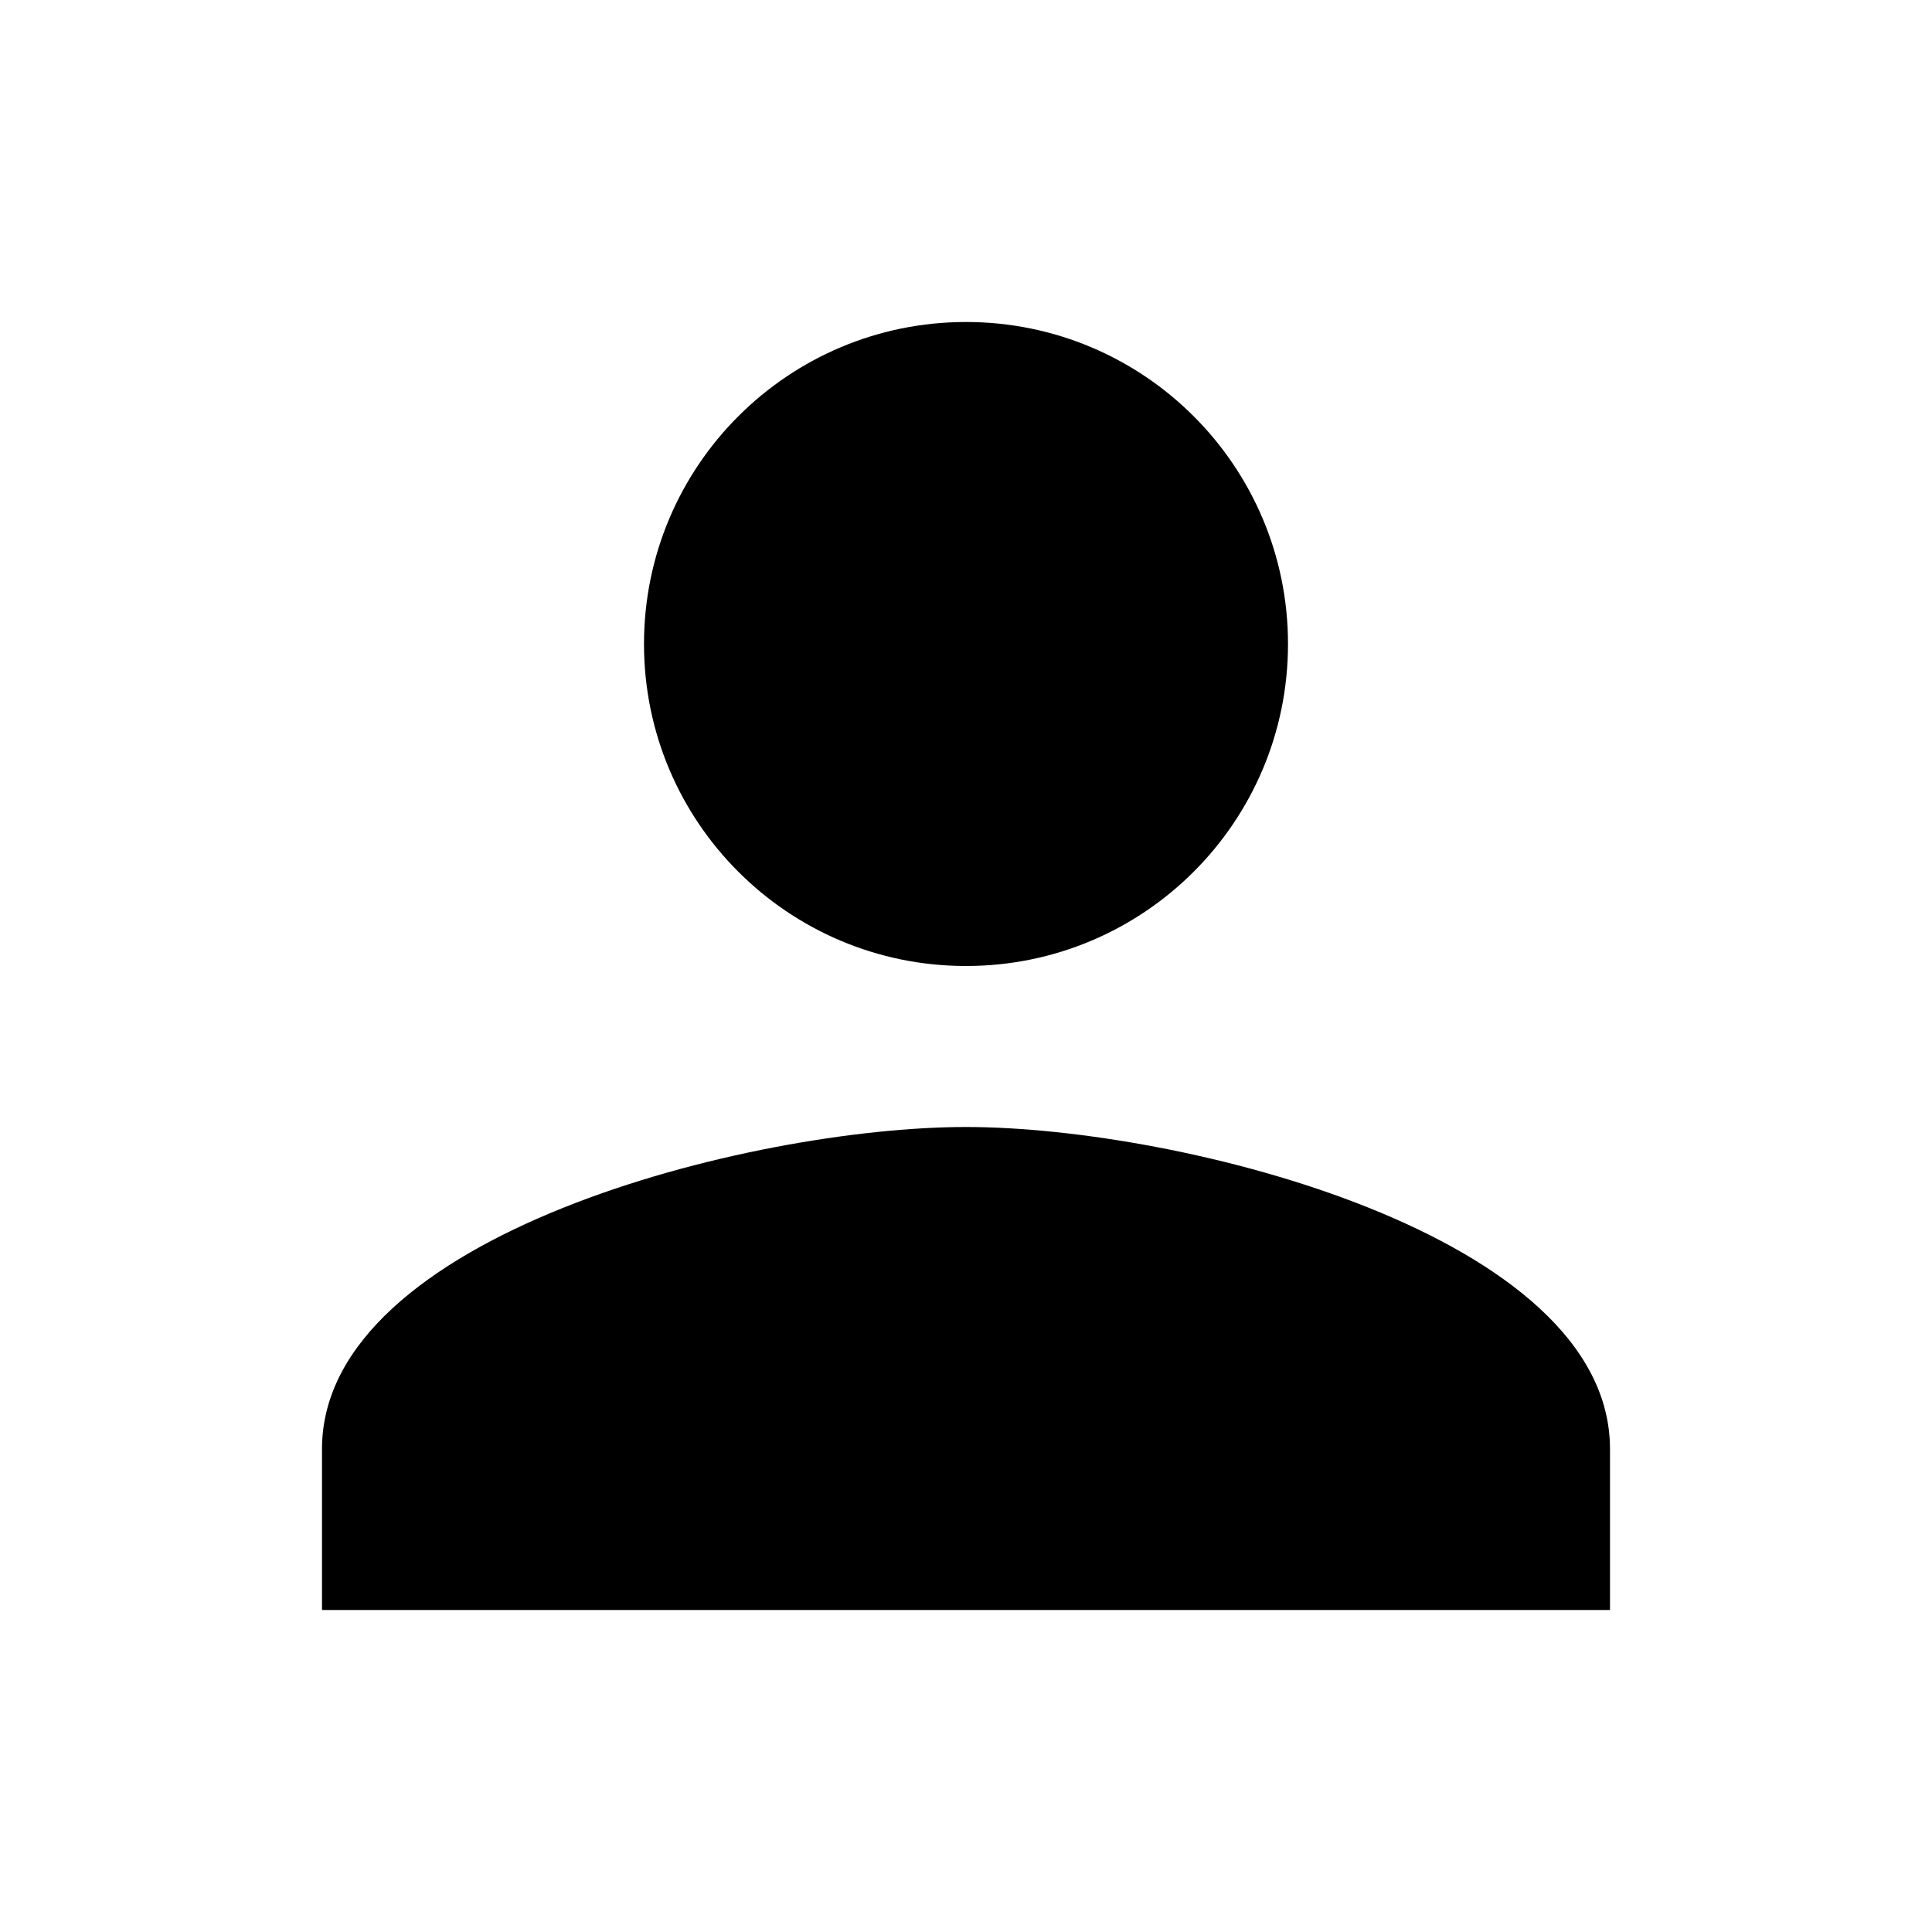
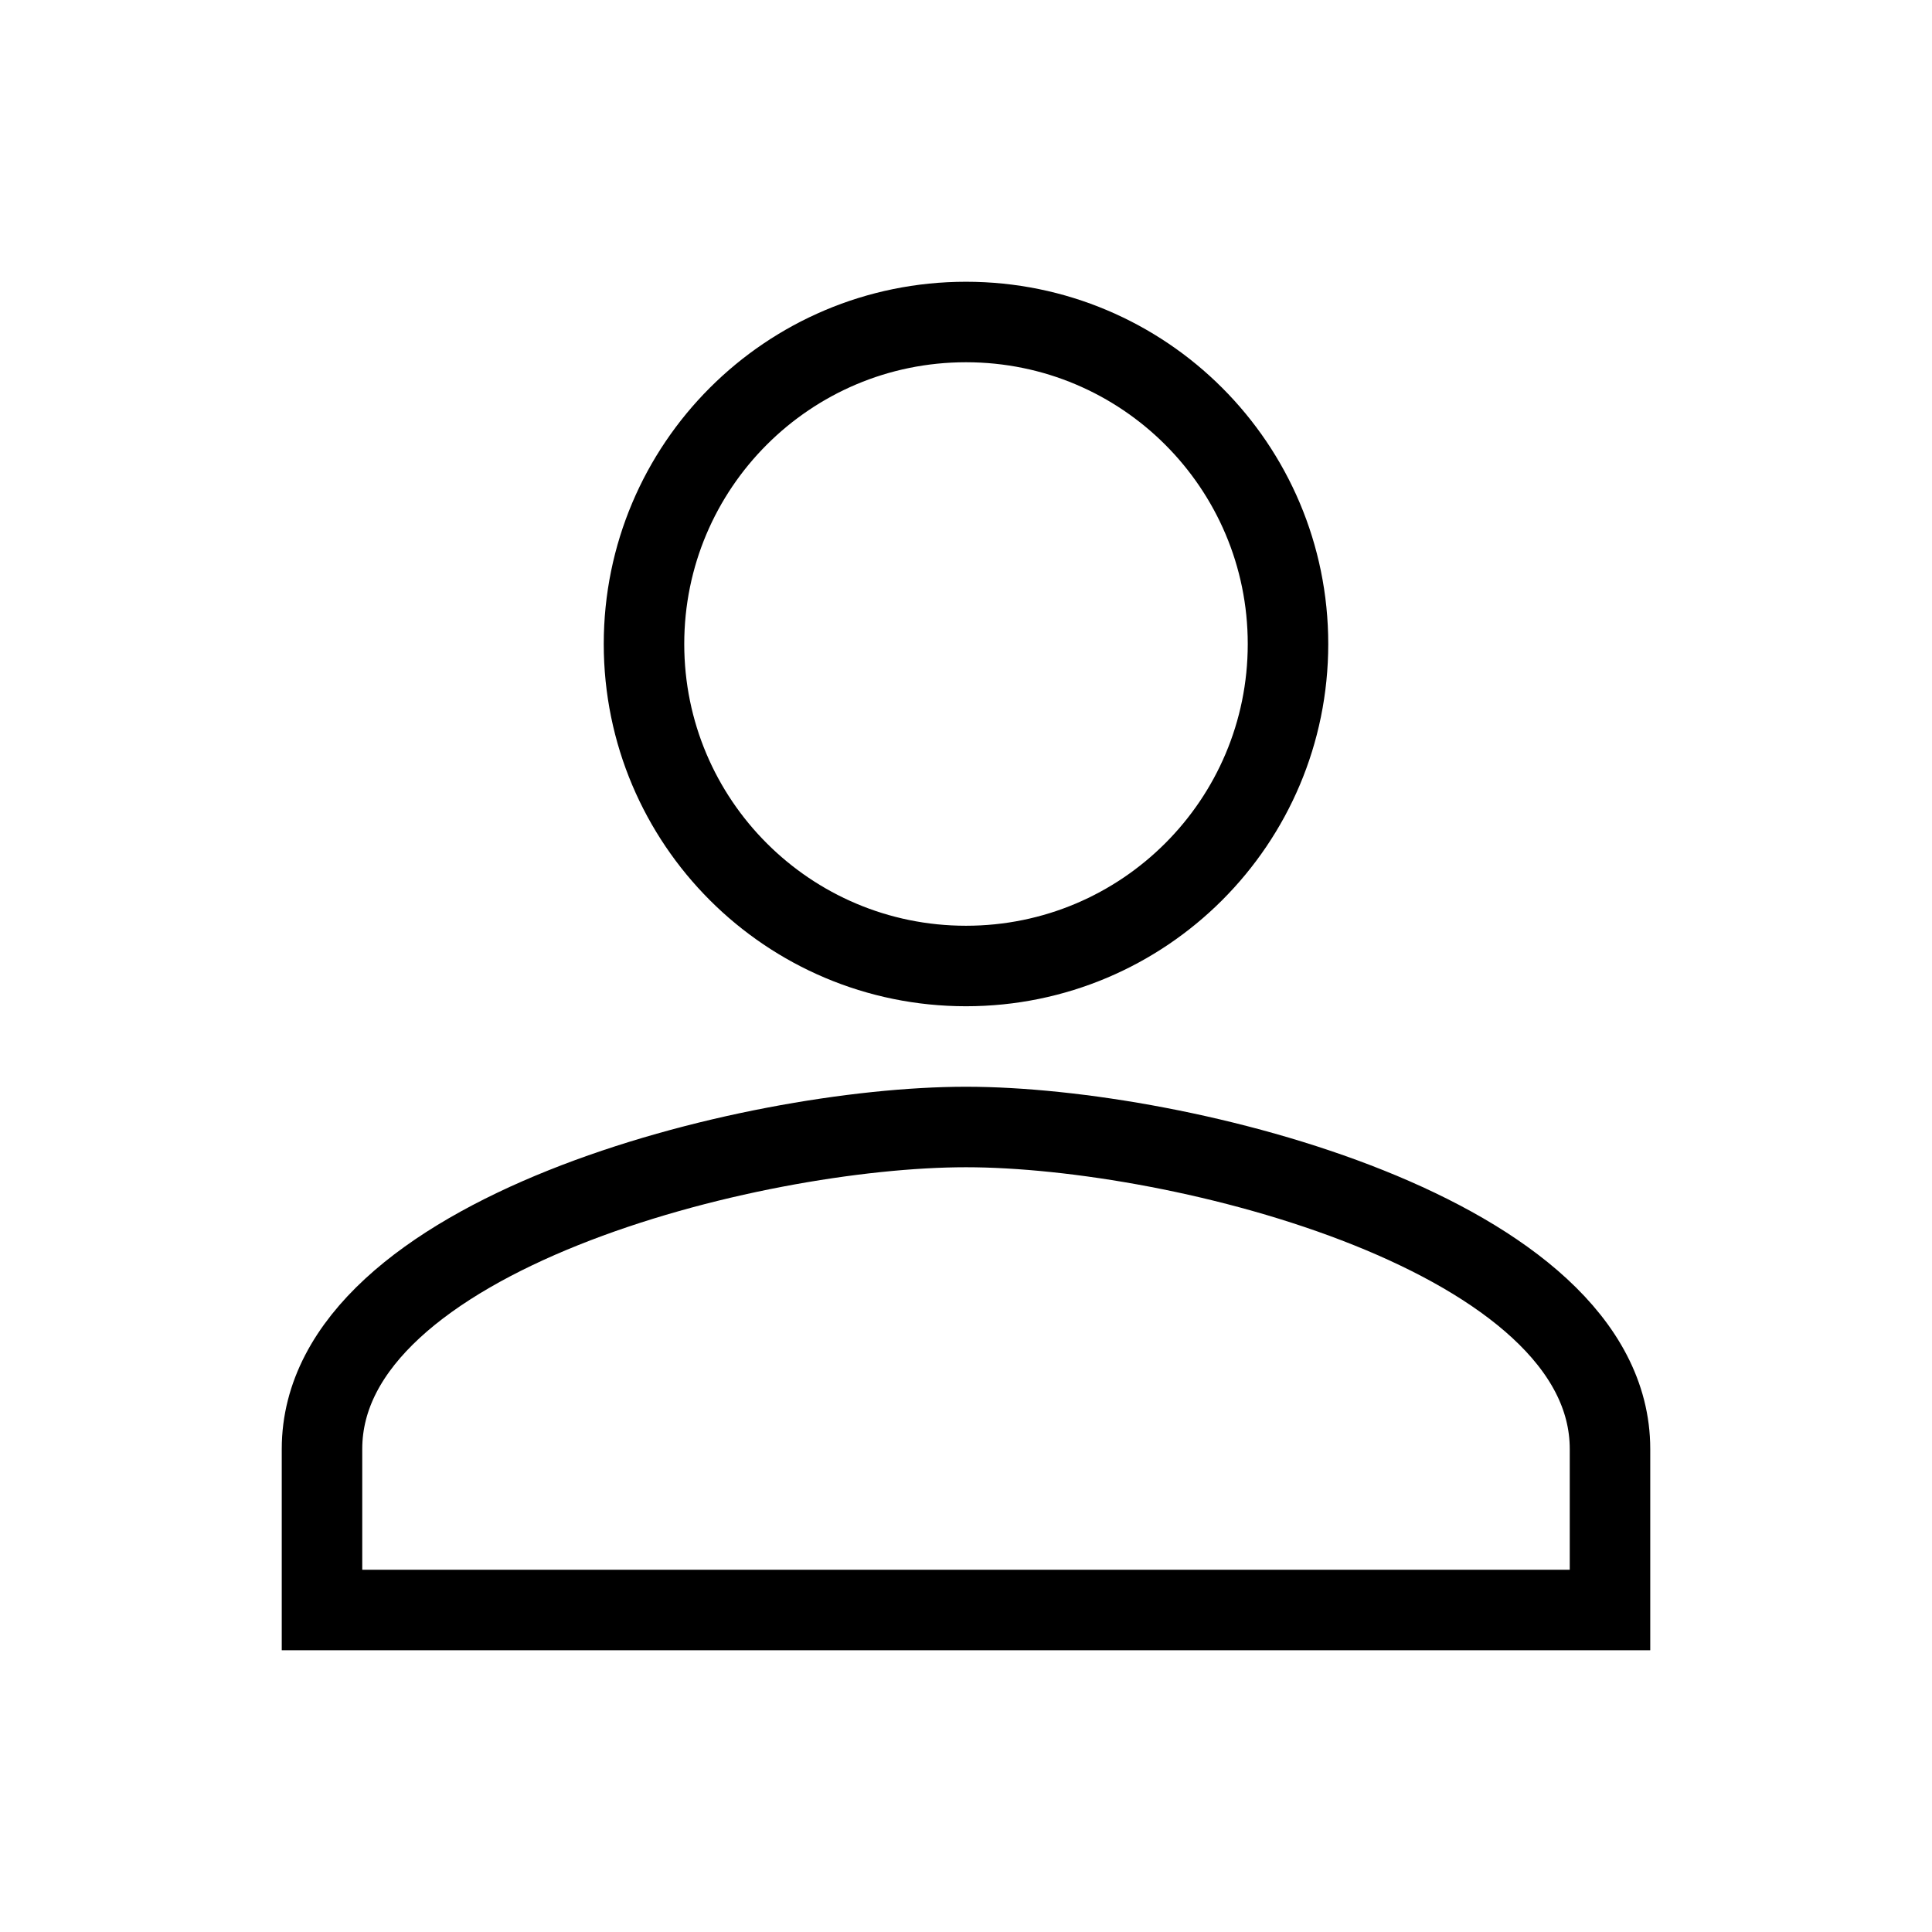
<svg xmlns="http://www.w3.org/2000/svg" width="24px" height="24px" viewBox="0 0 24 24" fill="none">
  <g id="SVGRepo_bgCarrier" stroke-width="0" />
  <g id="SVGRepo_tracerCarrier" stroke-linecap="round" stroke-linejoin="round" />
  <g id="SVGRepo_iconCarrier">
-     <path d="M12 4C9.79 4 8 5.79 8 8C8 10.21 9.79 12 12 12C14.21 12 16 10.21 16 8C16 5.79 14.21 4 12 4Z" fill="#000000" />
-     <path d="M4 18C4 15.34 9.33 14 12 14C14.67 14 20 15.34 20 18V20H4V18Z" fill="#000000" />
+     <path d="M12 4C9.79 4 8 5.79 8 8C8 10.21 9.79 12 12 12C14.21 12 16 10.21 16 8C16 5.79 14.21 4 12 4Z" fill="none" stroke="#000000" stroke-width="1" />
+     <path d="M4 18C4 15.34 9.33 14 12 14C14.67 14 20 15.34 20 18V20H4V18Z" fill="none" stroke="#000000" stroke-width="1" />
  </g>
</svg>
